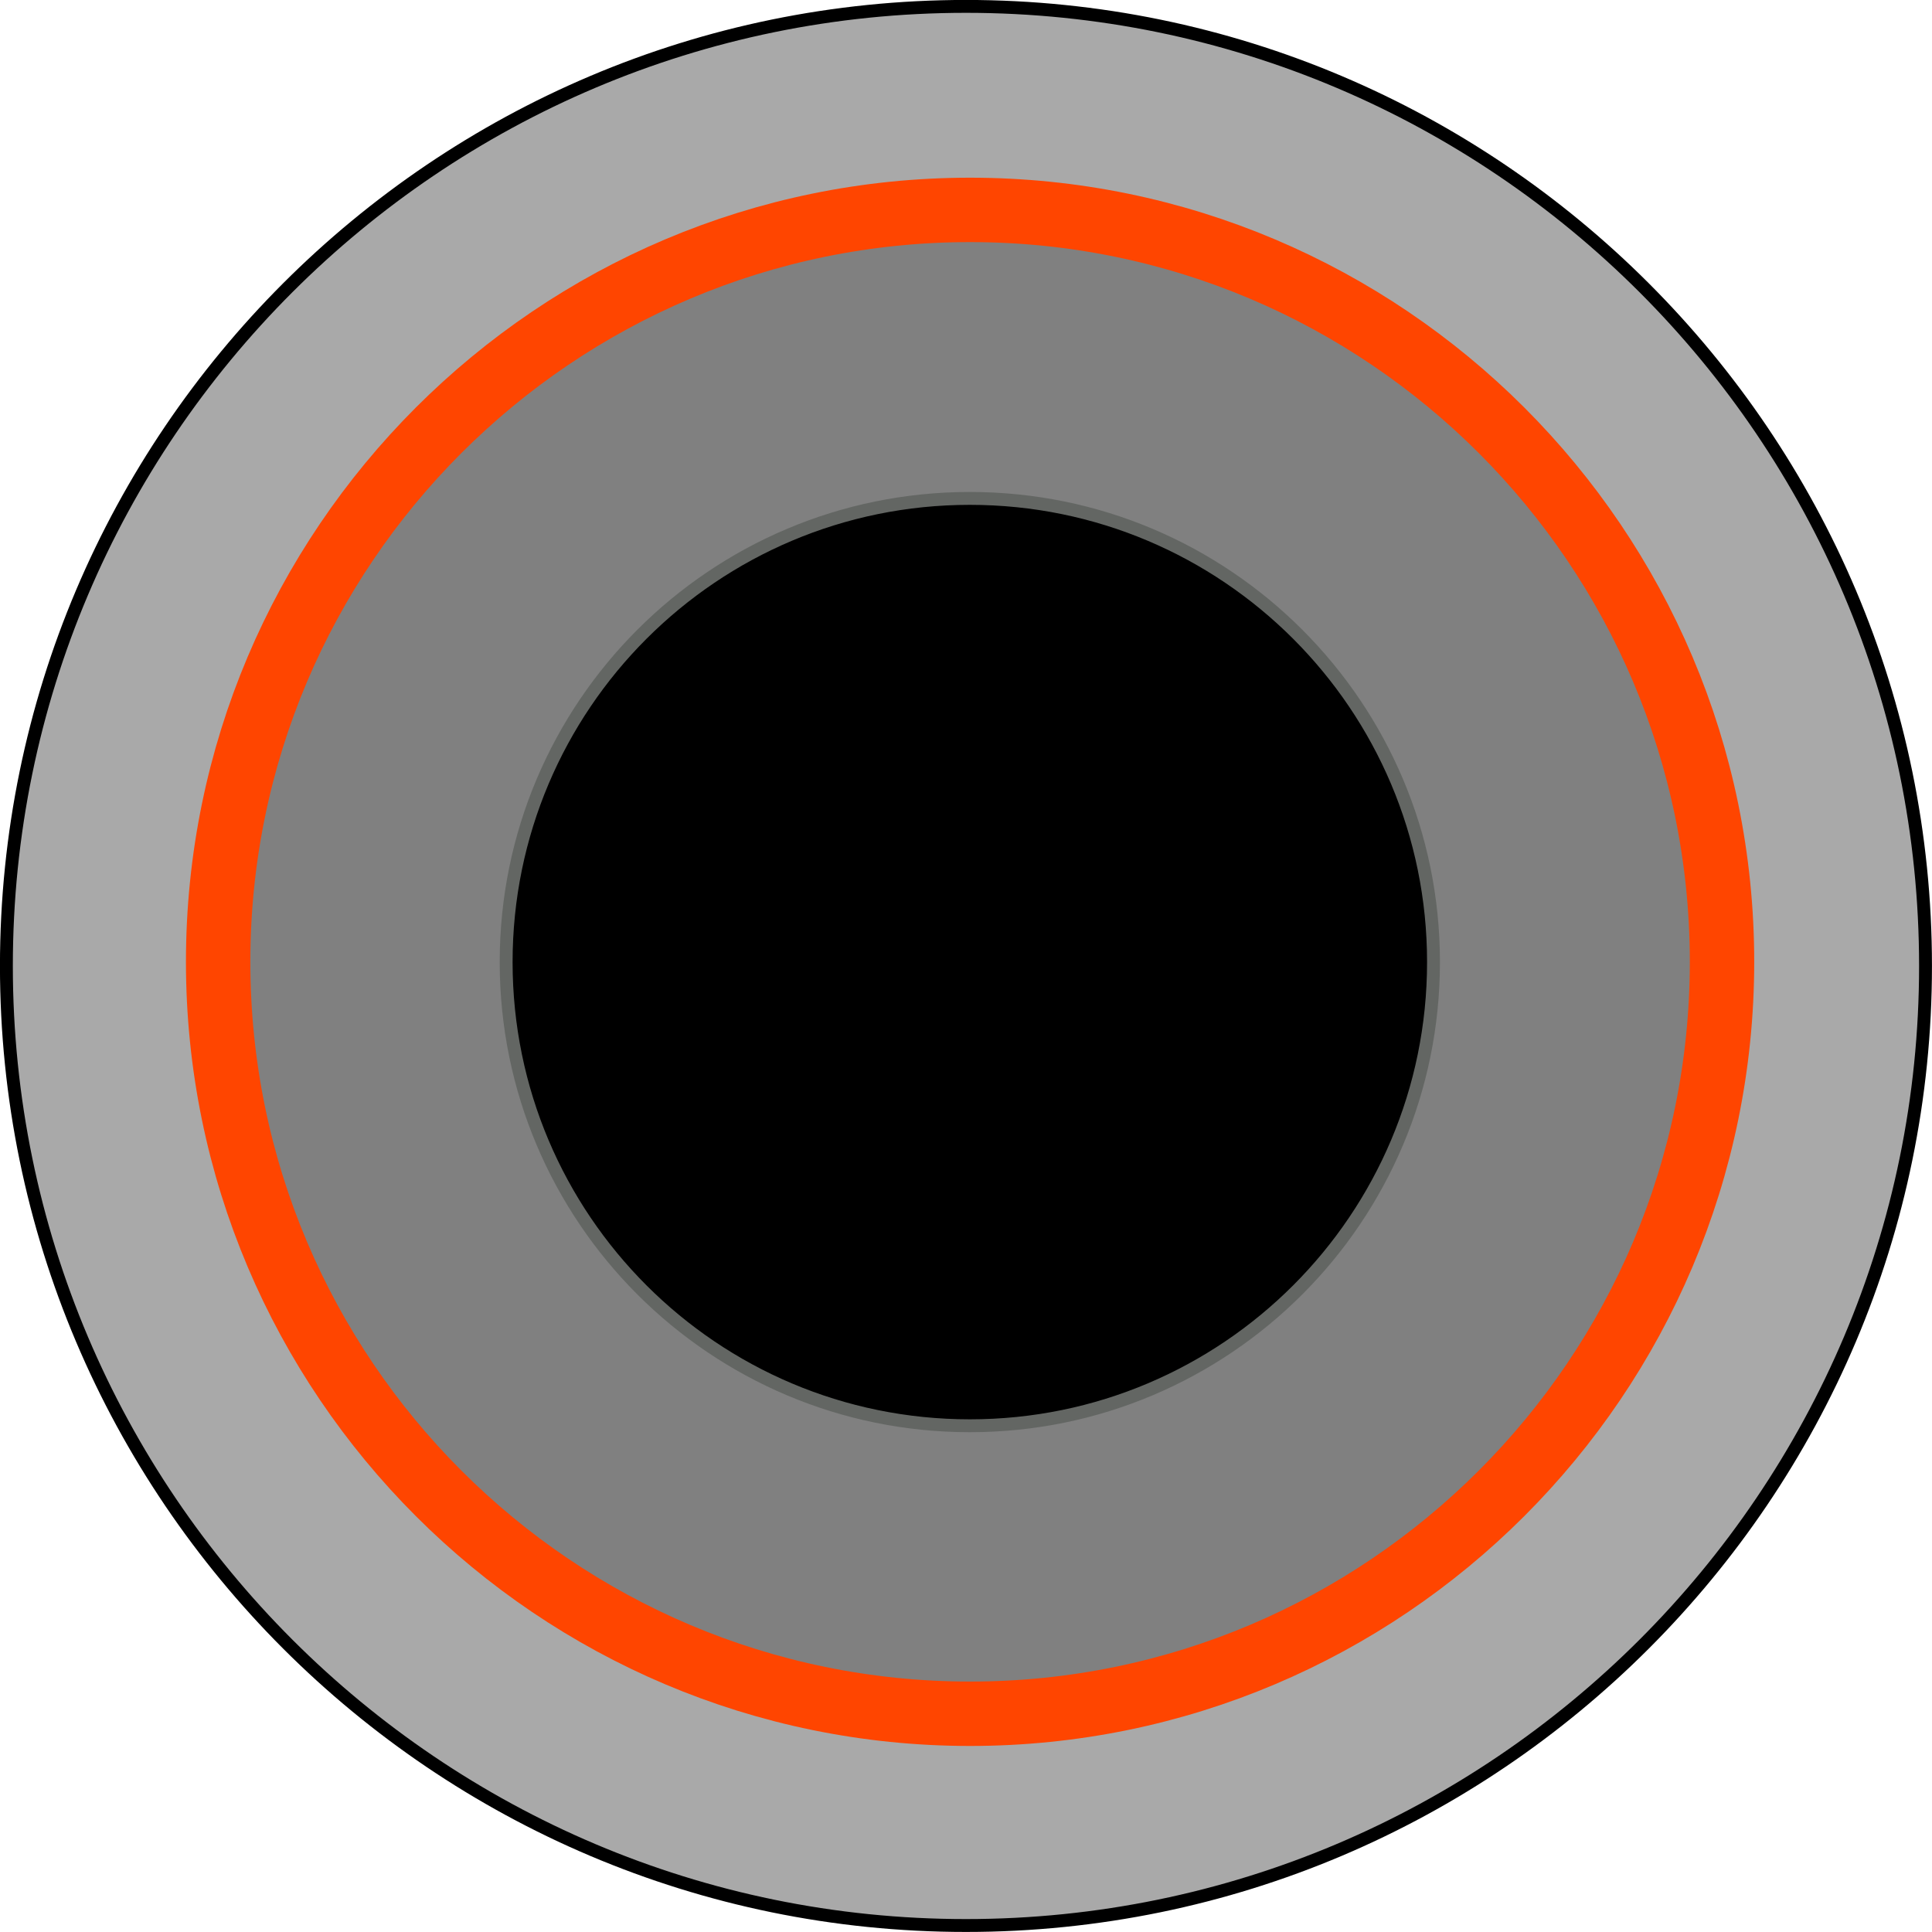
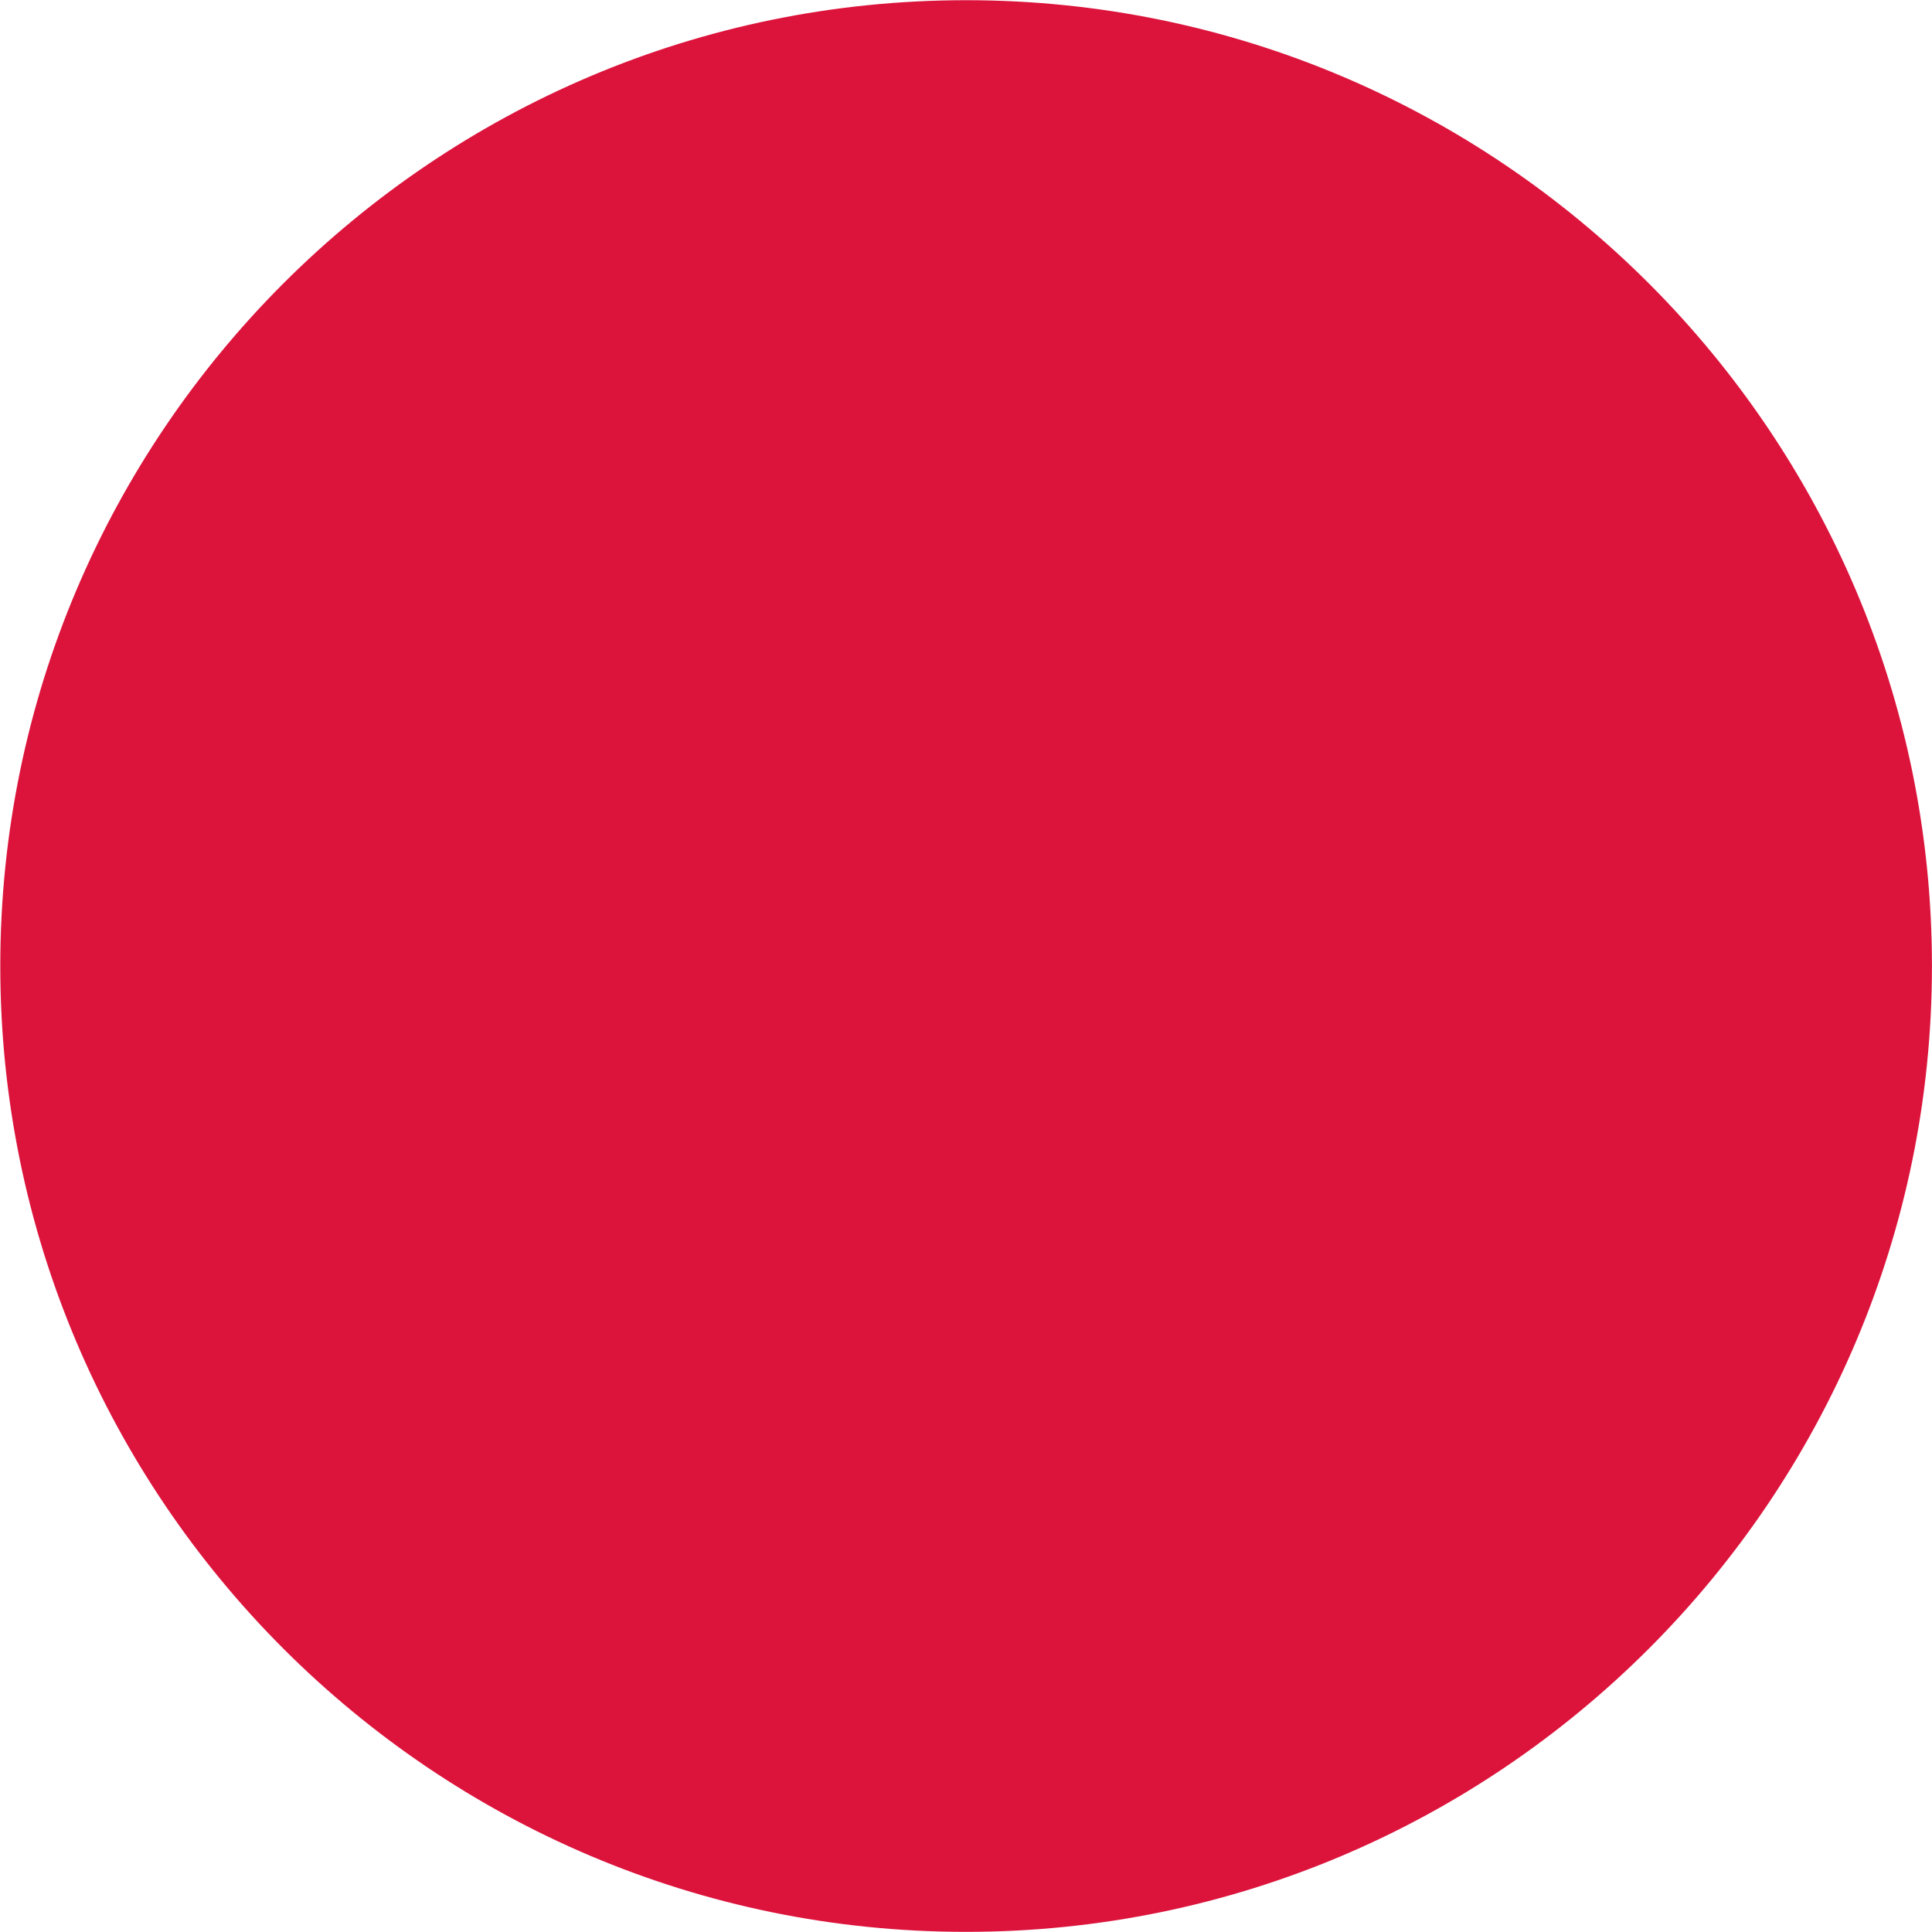
- <svg xmlns="http://www.w3.org/2000/svg" width="7.5mm" height="7.5mm" viewBox="0 0 7.5 7.5" version="1.1" id="svg15246">
+ <svg xmlns="http://www.w3.org/2000/svg" width="22" height="22" viewBox="0 0 5.821 5.821" version="1.1" id="svg15246">
  <defs id="defs15240">
    <clipPath id="clip89">
      <rect y="0" x="0" width="18" height="19" id="rect4864" />
    </clipPath>
    <clipPath id="clip90">
      <path d="m 0.898,0.129 h 16.25 v 17.883 h -16.25 z m 0,0" id="path4861" />
    </clipPath>
    <mask id="mask44">
      <g style="filter:url(#alpha)" id="g4858" transform="matrix(0.2645833,0,0,0.2645833,89.35879,128.5777)">
        <rect x="0" y="0" width="3052.87" height="3351.5" style="fill:#000000;fill-opacity:0.15;stroke:none" id="rect4856" />
      </g>
    </mask>
    <filter id="alpha" filterUnits="objectBoundingBox" x="0" y="0" width="1" height="1">
      <feColorMatrix type="matrix" in="SourceGraphic" values="0 0 0 0 1 0 0 0 0 1 0 0 0 0 1 0 0 0 1 0" id="feColorMatrix4149" />
    </filter>
    <clipPath id="clipPath17821">
      <rect y="0" x="0" width="18" height="19" id="rect17819" />
    </clipPath>
    <clipPath id="clipPath17825">
      <path d="m 0.898,0.129 h 16.25 v 17.883 h -16.25 z m 0,0" id="path17823" />
    </clipPath>
    <clipPath id="clip87">
      <rect y="0" x="0" width="24" height="26" id="rect4848" />
    </clipPath>
    <clipPath id="clip88">
      <path d="m 0.684,0.922 h 22.68 v 24.938 H 0.684 Z m 0,0" id="path4845" />
    </clipPath>
    <mask id="mask43">
      <g style="filter:url(#alpha)" id="g4842" transform="matrix(0.2645833,0,0,0.2645833,89.35879,128.5777)">
        <rect x="0" y="0" width="3052.87" height="3351.5" style="fill:#000000;fill-opacity:0.15;stroke:none" id="rect4840" />
      </g>
    </mask>
    <filter id="filter17836" filterUnits="objectBoundingBox" x="0" y="0" width="1" height="1">
      <feColorMatrix type="matrix" in="SourceGraphic" values="0 0 0 0 1 0 0 0 0 1 0 0 0 0 1 0 0 0 1 0" id="feColorMatrix17834" />
    </filter>
    <clipPath id="clipPath17840">
      <rect y="0" x="0" width="24" height="26" id="rect17838" />
    </clipPath>
    <clipPath id="clipPath17844">
      <path d="m 0.684,0.922 h 22.68 v 24.938 H 0.684 Z m 0,0" id="path17842" />
    </clipPath>
  </defs>
-   <g id="layer1" transform="translate(-88.61115,-120.0542)">
-     <path id="path7255" d="m 92.361,127.529 c -2.054,0 -3.725,-1.671 -3.725,-3.725 0,-2.054 1.671,-3.725 3.725,-3.725 2.054,0 3.725,1.671 3.725,3.725 0,2.054 -1.671,3.725 -3.725,3.725" style="display:inline;fill:#a9a9a9;fill-opacity:1;fill-rule:nonzero;stroke:#000000;stroke-width:0.05;stroke-miterlimit:4;stroke-dasharray:none;stroke-opacity:1" />
-     <path id="path7261" d="m 92.377,126.707 c -1.61,0 -2.919,-1.309 -2.919,-2.919 0,-1.61 1.309,-2.919 2.919,-2.919 1.61,0 2.919,1.309 2.919,2.919 0,1.61 -1.309,2.919 -2.919,2.919" style="fill:#808080;fill-opacity:1;fill-rule:nonzero;stroke:#ff4500;stroke-width:0.25;stroke-miterlimit:4;stroke-dasharray:none;stroke-opacity:1" />
-     <path id="path7265" d="m 94.176,123.789 c 0,0.994 -0.806,1.8 -1.8,1.8 -0.994,0 -1.8,-0.806 -1.8,-1.8 0,-0.994 0.806,-1.8 1.8,-1.8 0.994,0 1.8,0.806 1.8,1.8" style="fill:#000000;fill-opacity:1;fill-rule:nonzero;stroke:#636663;stroke-width:0.05;stroke-miterlimit:4;stroke-dasharray:none;stroke-opacity:1" />
+   <g id="layer1" transform="translate(-88.61115,-121.7334)">
+     <path id="path7261" d="m 91.522,127.554 c -1.605,0 -2.91,-1.305 -2.91,-2.91 0,-1.605 1.305,-2.91 2.91,-2.91 1.605,0 2.91,1.305 2.91,2.91 0,1.605 -1.305,2.91 -2.91,2.91" style="fill:#dc143c;fill-opacity:1;fill-rule:nonzero;stroke:none;stroke-width:0.249;stroke-miterlimit:4;stroke-dasharray:none;stroke-opacity:1" />
+     <path id="path7265" d="m 93.109,124.644 c 0,0.876 -0.711,1.588 -1.587,1.588 -0.876,0 -1.588,-0.711 -1.588,-1.588 0,-0.876 0.711,-1.587 1.588,-1.587 0.876,0 1.587,0.711 1.587,1.587" style="display:none;fill:#000000;fill-opacity:1;fill-rule:nonzero;stroke:none;stroke-width:0.044;stroke-miterlimit:4;stroke-dasharray:none;stroke-opacity:1" />
  </g>
</svg>
